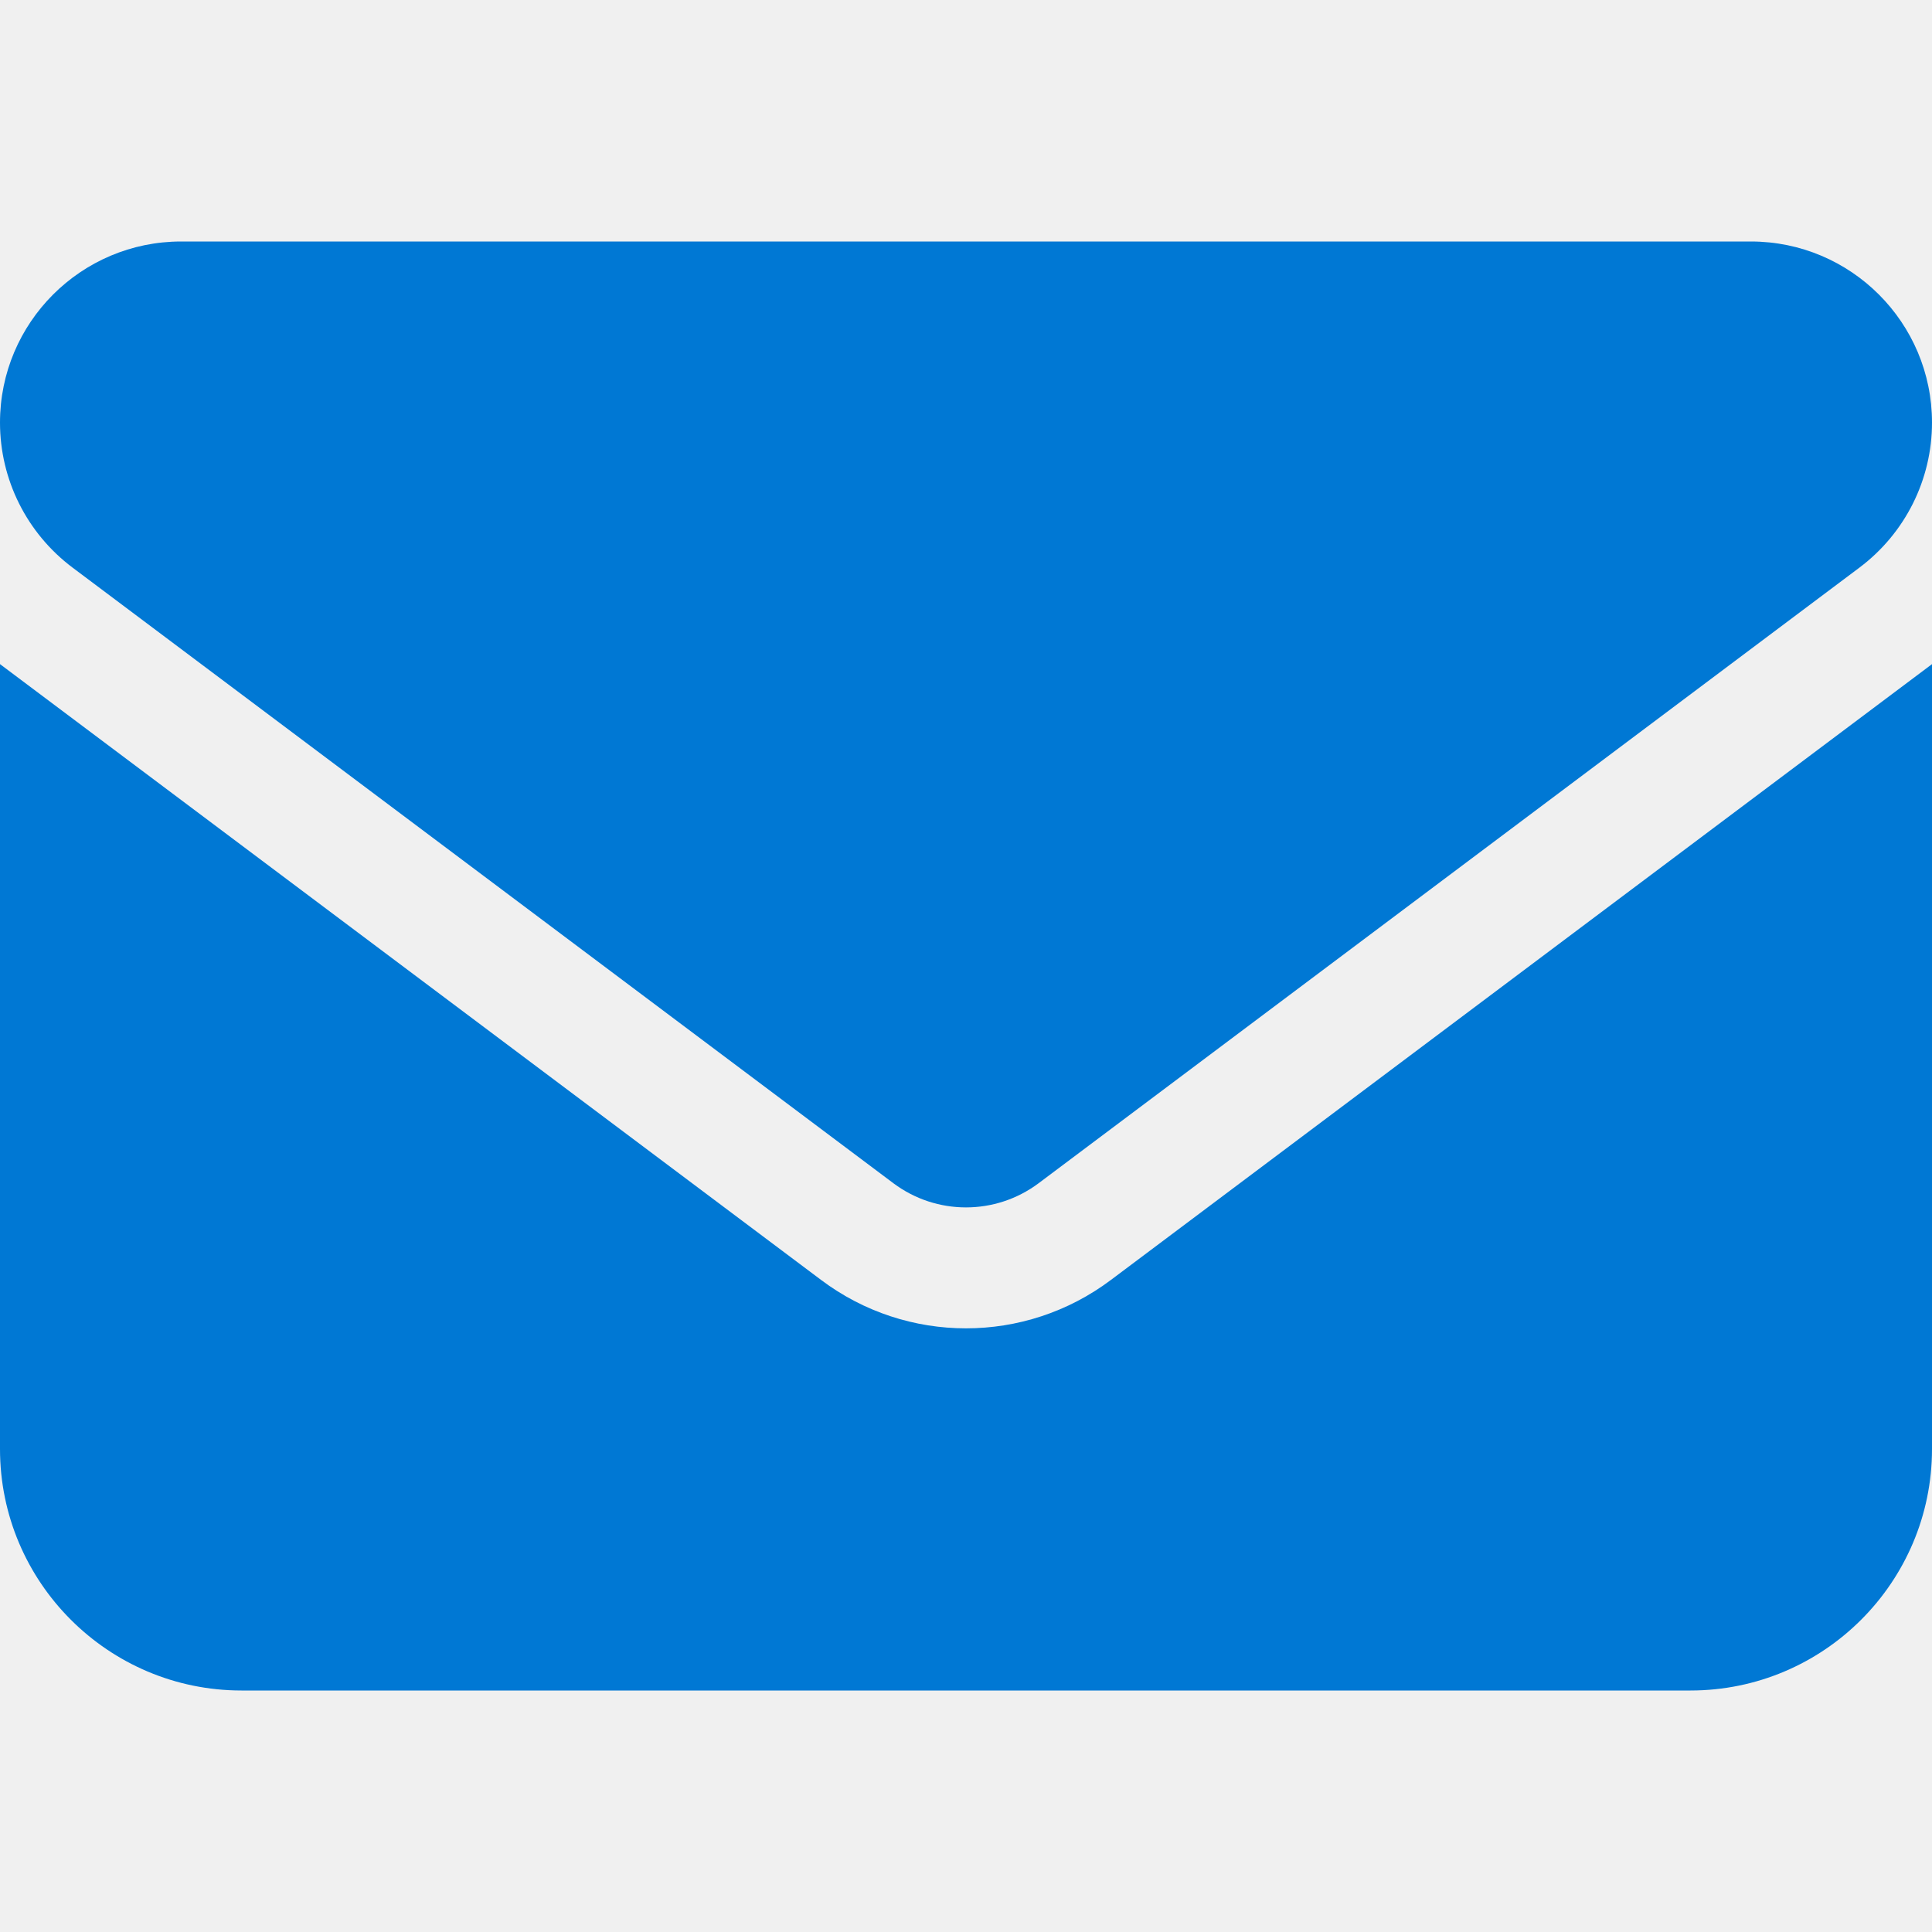
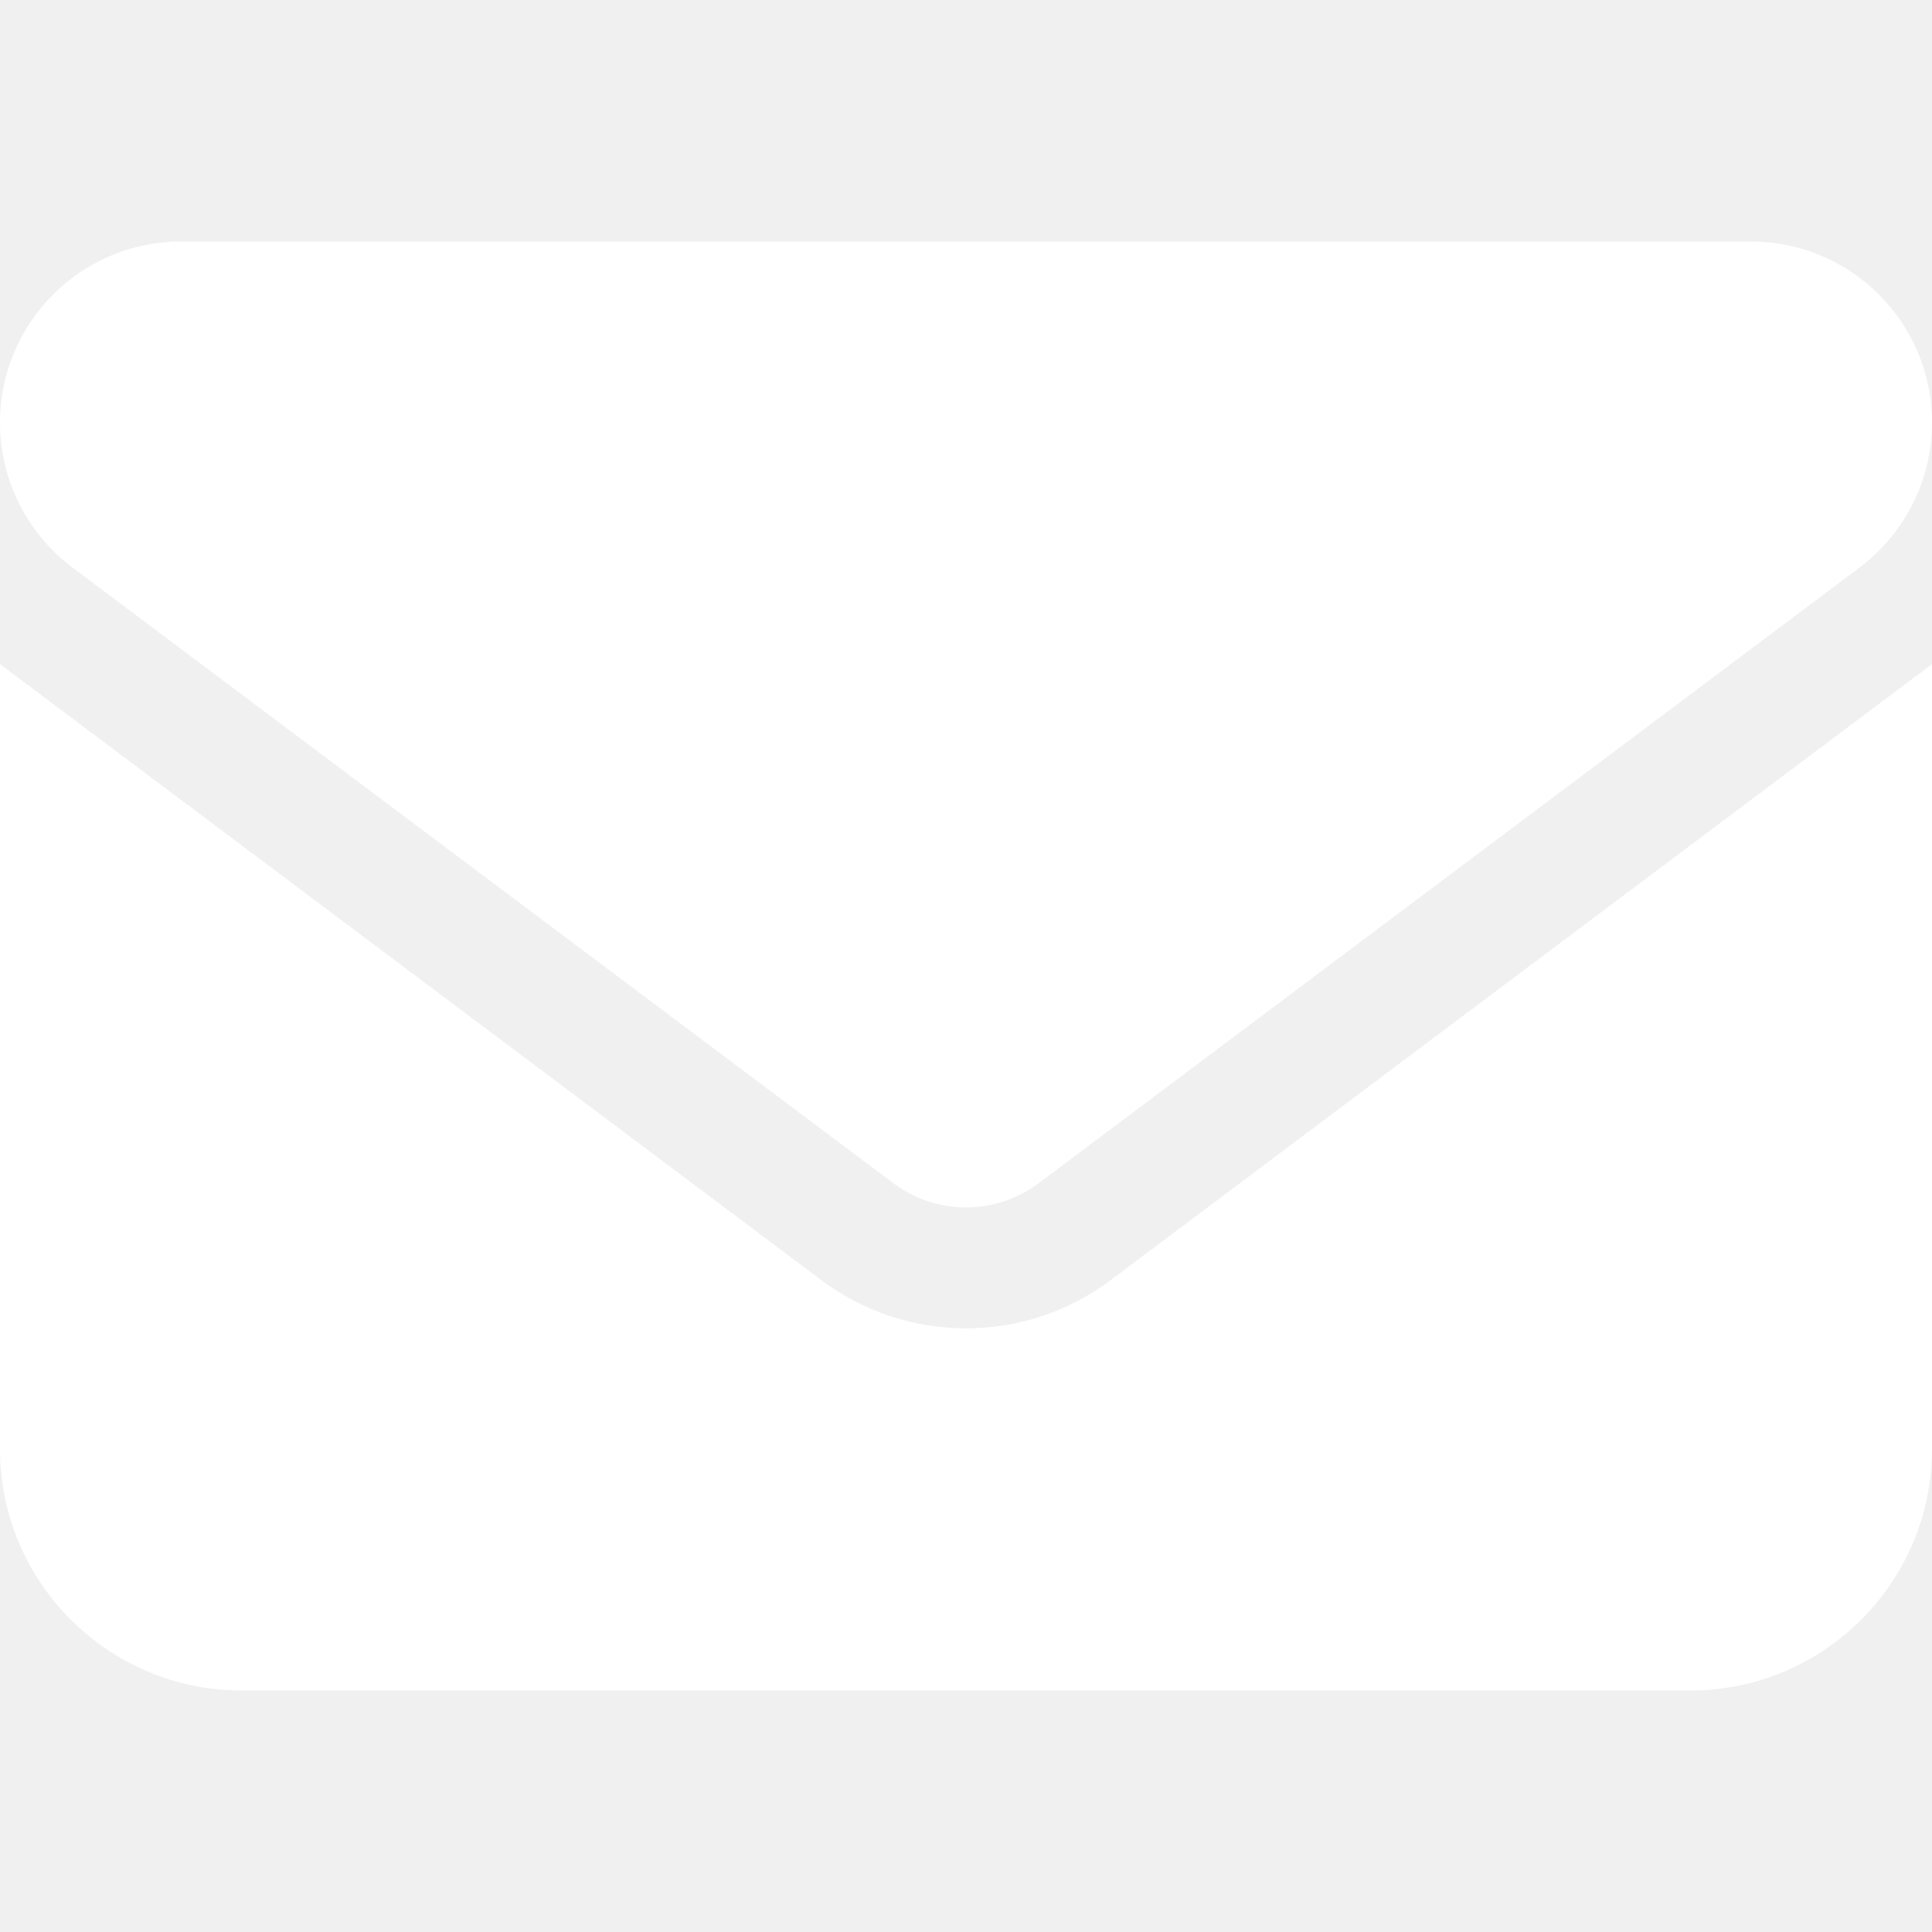
<svg xmlns="http://www.w3.org/2000/svg" width="512" height="512" viewBox="0 0 512 512">
-   <path fill="#0078D4" d="M48 64C21.5 64 0 85.5 0 112c0 15.1 7.1 29.3 19.2 38.4l217.6 163.2c11.4 8.5 27 8.5 38.4 0l217.6-163.2c12.1-9.1 19.2-23.3 19.2-38.4c0-26.5-21.5-48-48-48zM0 176v208c0 35.3 28.7 64 64 64h384c35.3 0 64-28.7 64-64V176L294.4 339.2a63.9 63.9 0 0 1-76.8 0z" />
+   <path fill="#ffffff" d="M48 64C21.5 64 0 85.5 0 112c0 15.1 7.1 29.3 19.2 38.4l217.6 163.2c11.4 8.5 27 8.5 38.4 0l217.6-163.2c12.1-9.1 19.2-23.3 19.2-38.4c0-26.5-21.5-48-48-48zM0 176v208c0 35.3 28.7 64 64 64h384c35.3 0 64-28.7 64-64V176L294.4 339.2a63.9 63.9 0 0 1-76.8 0z" />
</svg>
